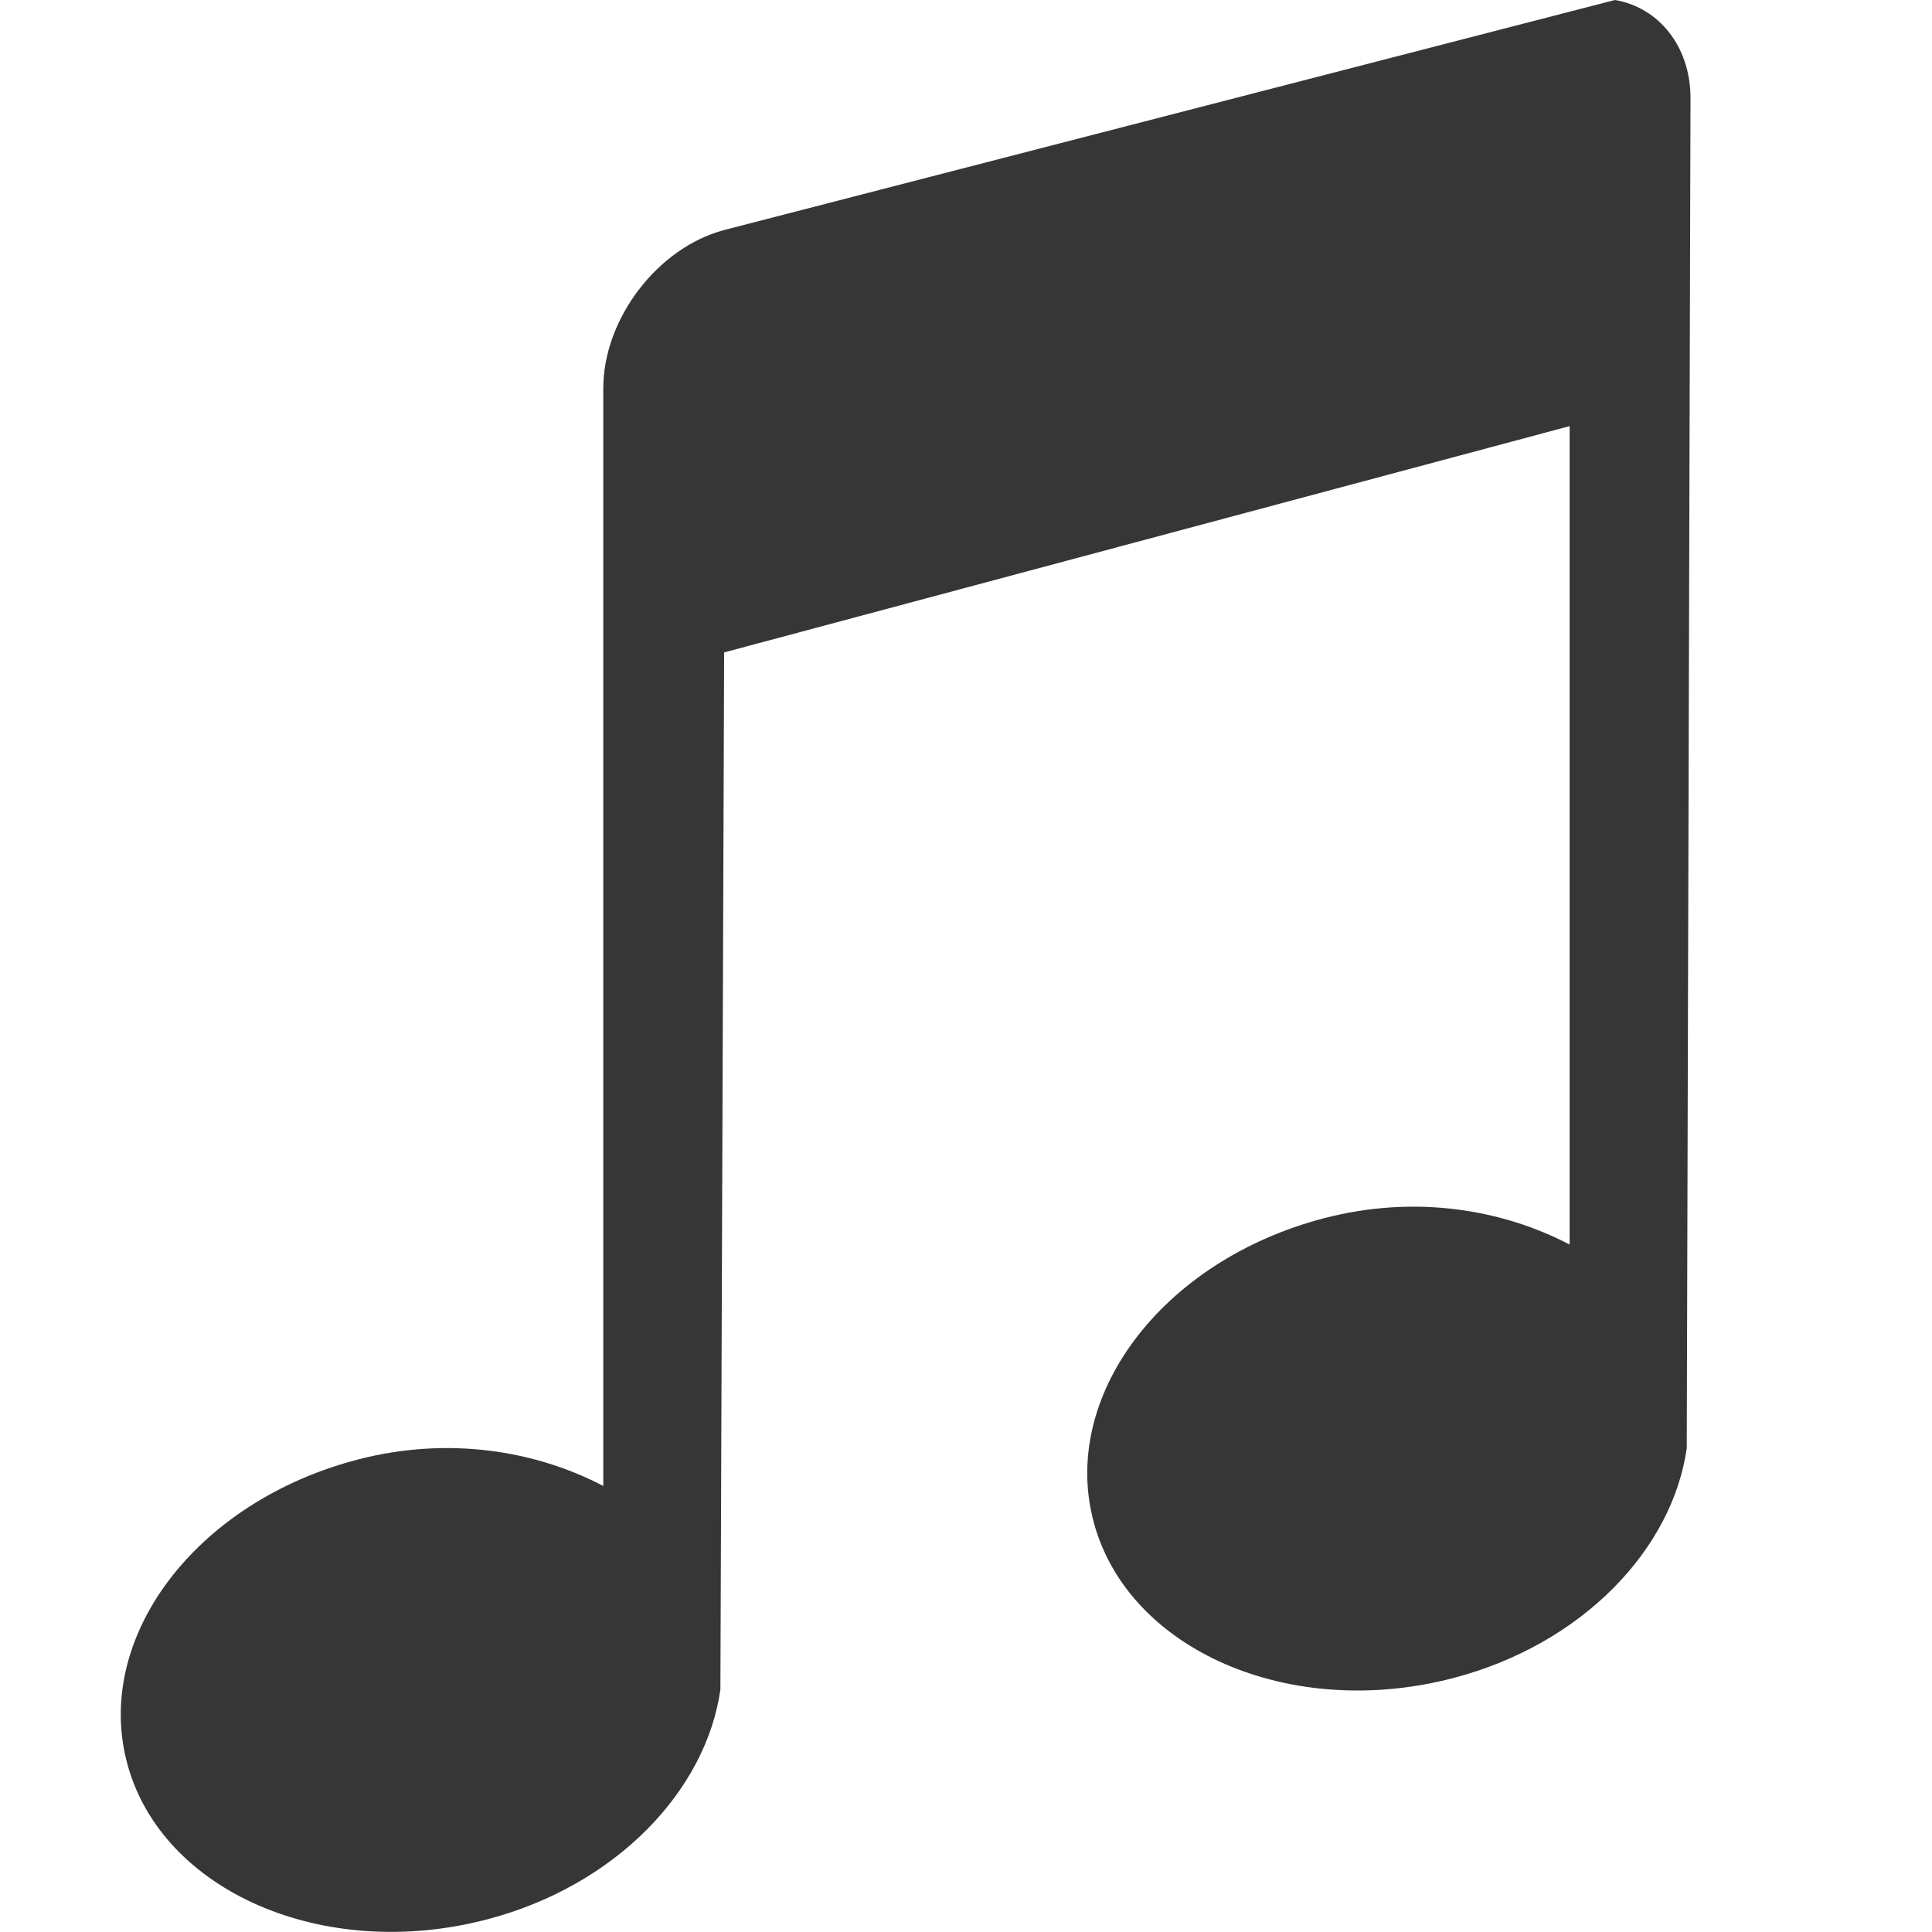
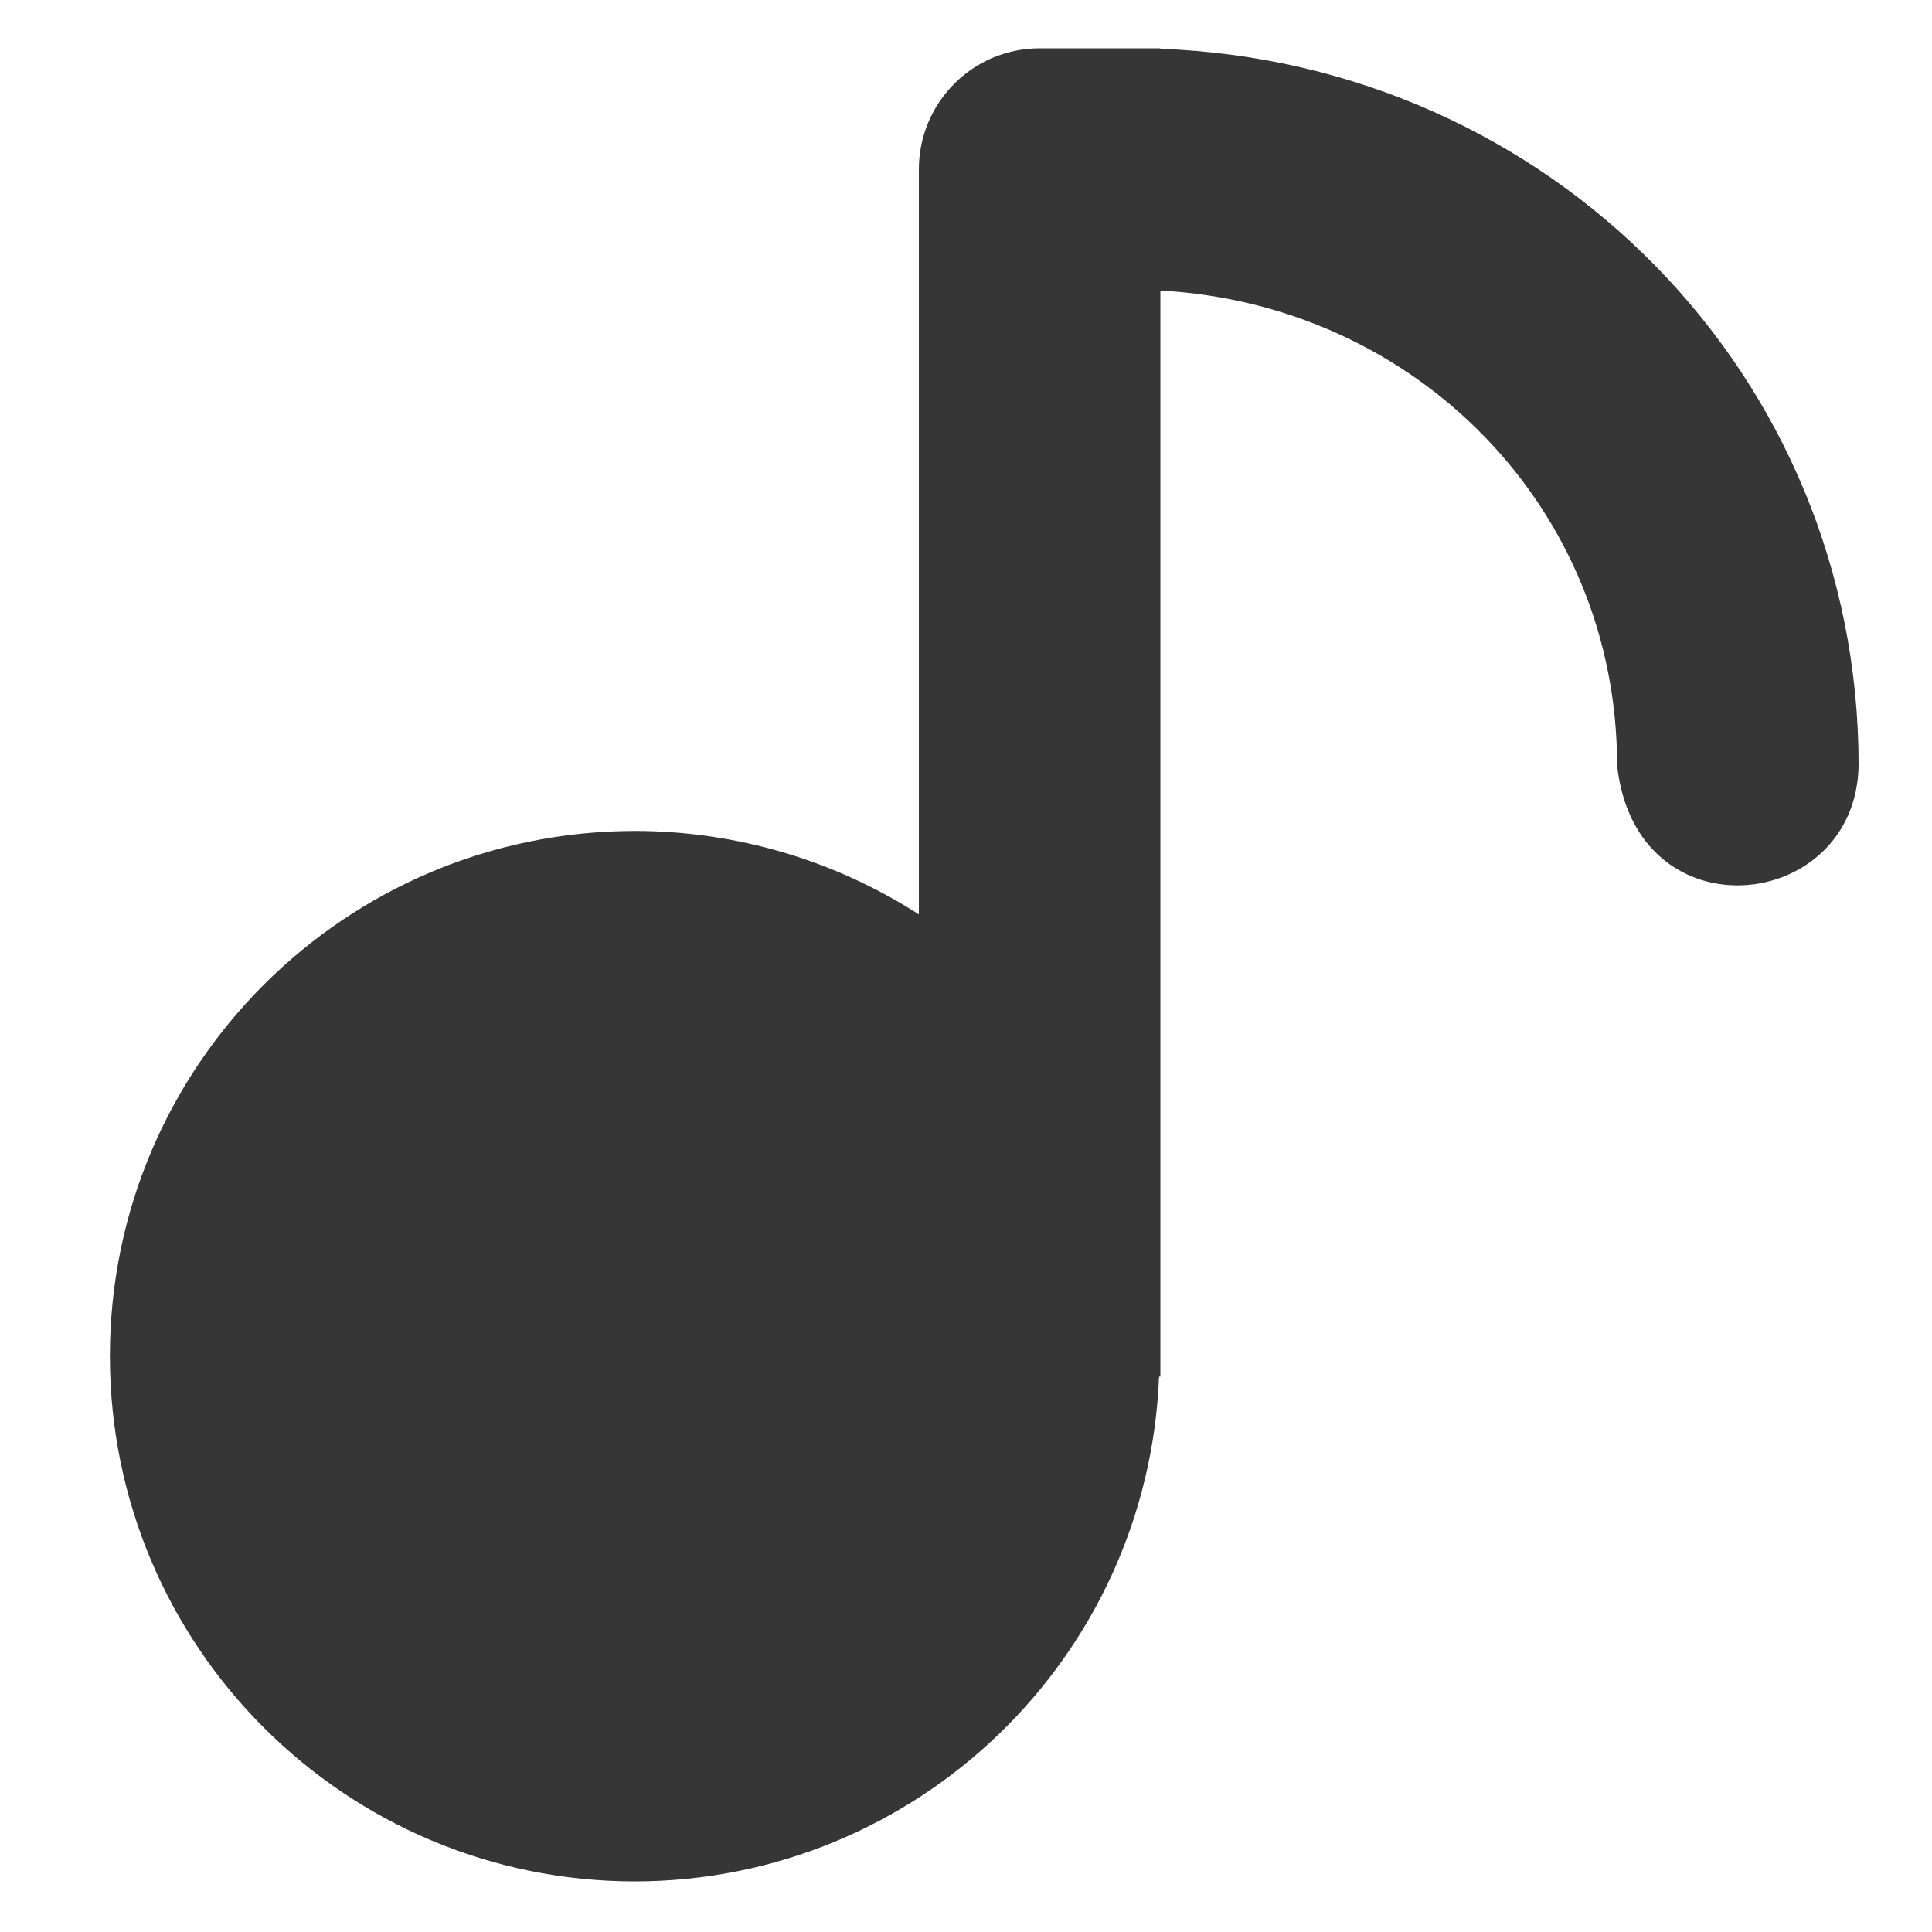
- <svg xmlns="http://www.w3.org/2000/svg" width="16" height="16" version="1.1" viewBox="0 0 16 16">
-   <defs>
-     <style id="current-color-scheme" type="text/css">.ColorScheme-Text { color:#363636; }</style>
+ <svg xmlns="http://www.w3.org/2000/svg" width="16" height="16" viewBox="0 0 4.233 4.233" version="1.1" id="svg5">
+   <defs id="defs2">
+     <style id="current-color-scheme" type="text/css">
+         .ColorScheme-Text { color:#363636; }
+     </style>
  </defs>
-   <path d="m13.374-1.5321e-7 -7.377 1.905c-0.554 0.148-1.001 0.738-1.001 1.312v9.089c-0.562-0.294-1.284-0.413-2.032-0.219-1.35 0.351-2.197 1.484-1.907 2.53 0.289 1.046 1.62 1.631 2.971 1.28 1.077-0.28 1.82-1.071 1.938-1.905l0.031-8.589 7.002-1.874v6.778c-0.562-0.294-1.283-0.413-2.031-0.219-1.35 0.351-2.197 1.484-1.907 2.53 0.289 1.046 1.619 1.631 2.97 1.28 1.077-0.28 1.82-1.071 1.938-1.905l0.031-11.181c0-0.43-0.266-0.752-0.626-0.812z" style="fill:currentColor" class="ColorScheme-Text" />
+   <path id="path8" style="fill:currentColor;stroke-width:1" class="ColorScheme-Text" d="M 8.609 0.4 A 1 1.003 0 0 0 7.609 1.4 L 7.609 7.572 C 6.909 7.122 6.093 6.882 5.26 6.881 C 2.858 6.881 0.91 8.828 0.91 11.23 C 0.91 13.633 2.858 15.58 5.26 15.58 C 7.593 15.575 9.506 13.731 9.598 11.4 L 9.609 11.4 L 9.609 11.23 L 9.609 2.406 C 11.73 2.522 13.391 4.212 13.391 6.336 C 13.544 7.762 15.373 7.562 15.391 6.336 C 15.391 3.107 12.836 0.522 9.609 0.404 L 9.609 0.4 L 8.609 0.4 z " transform="scale(0.2645833)" />
</svg>
